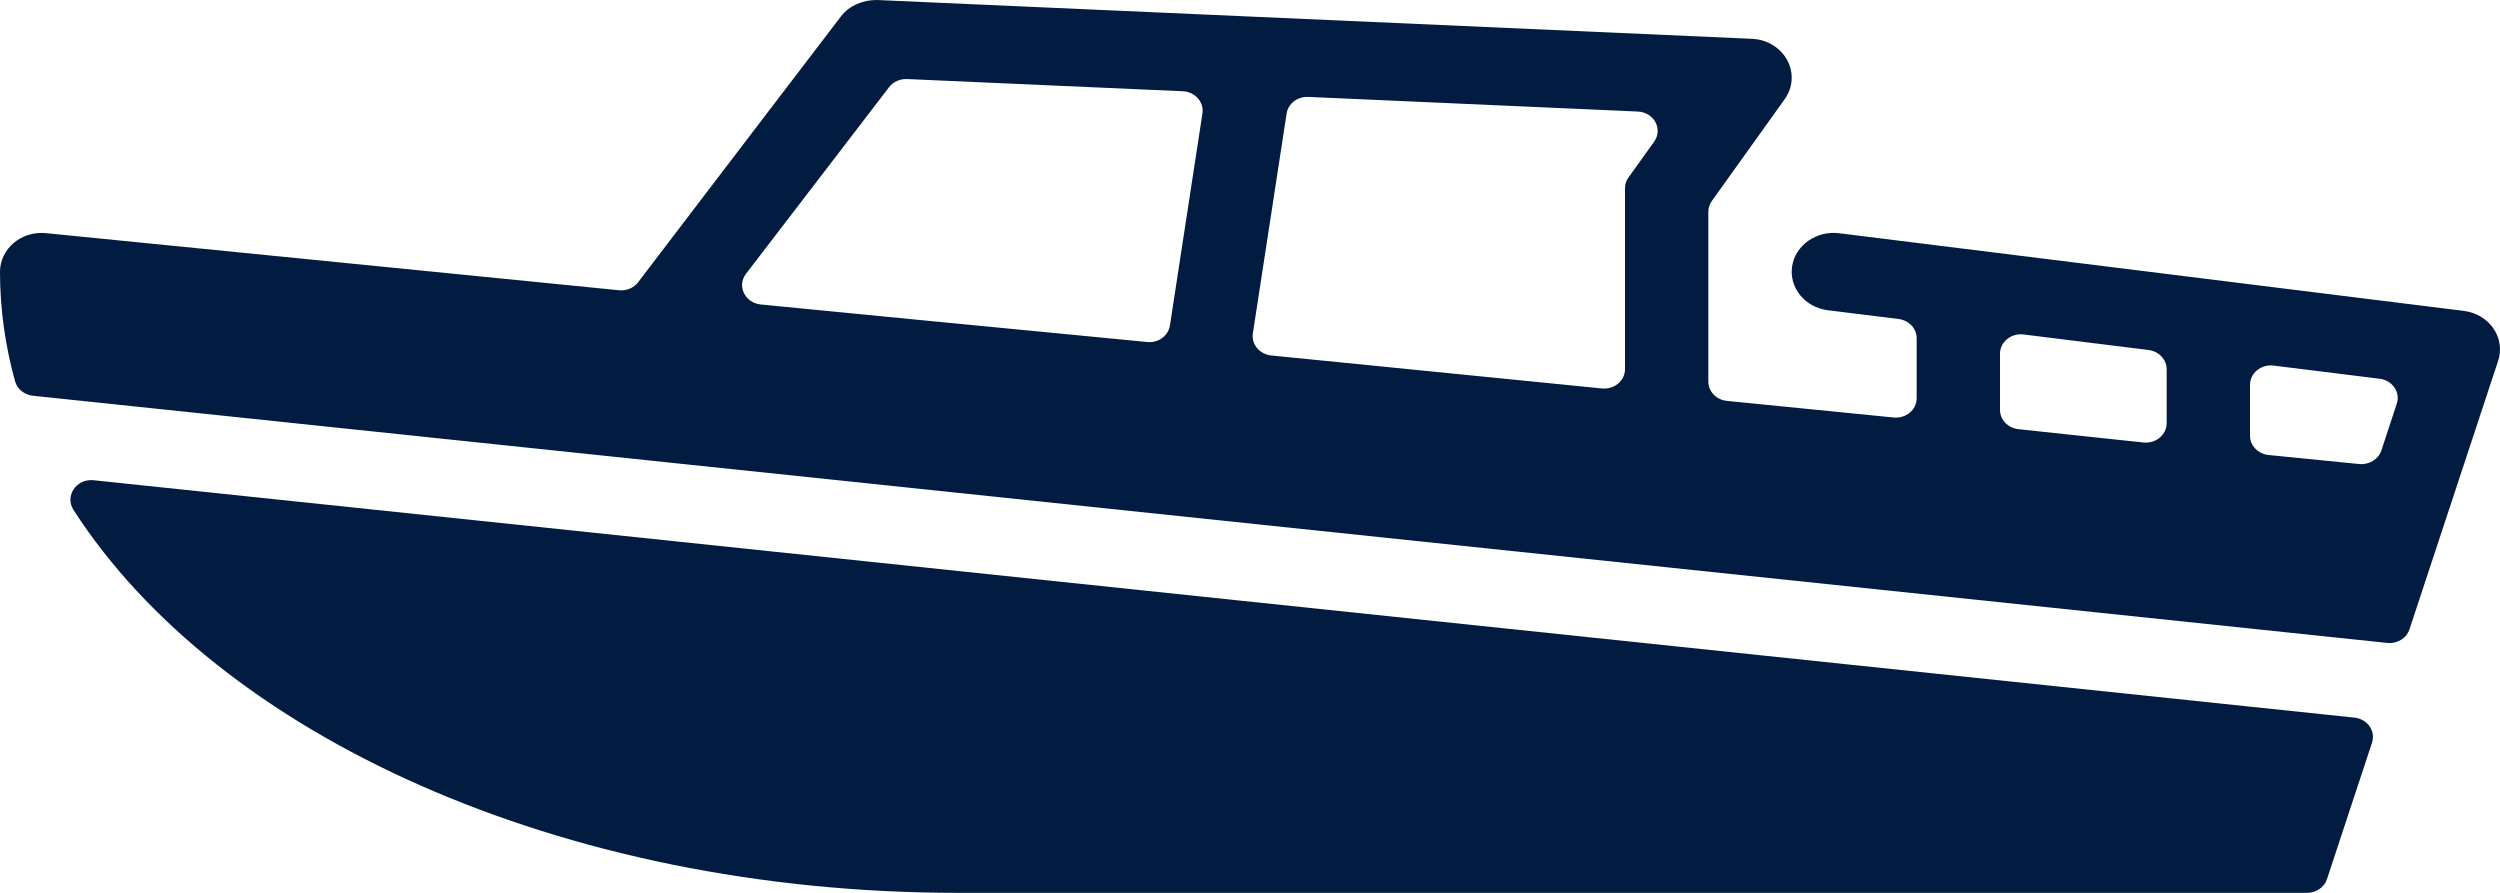
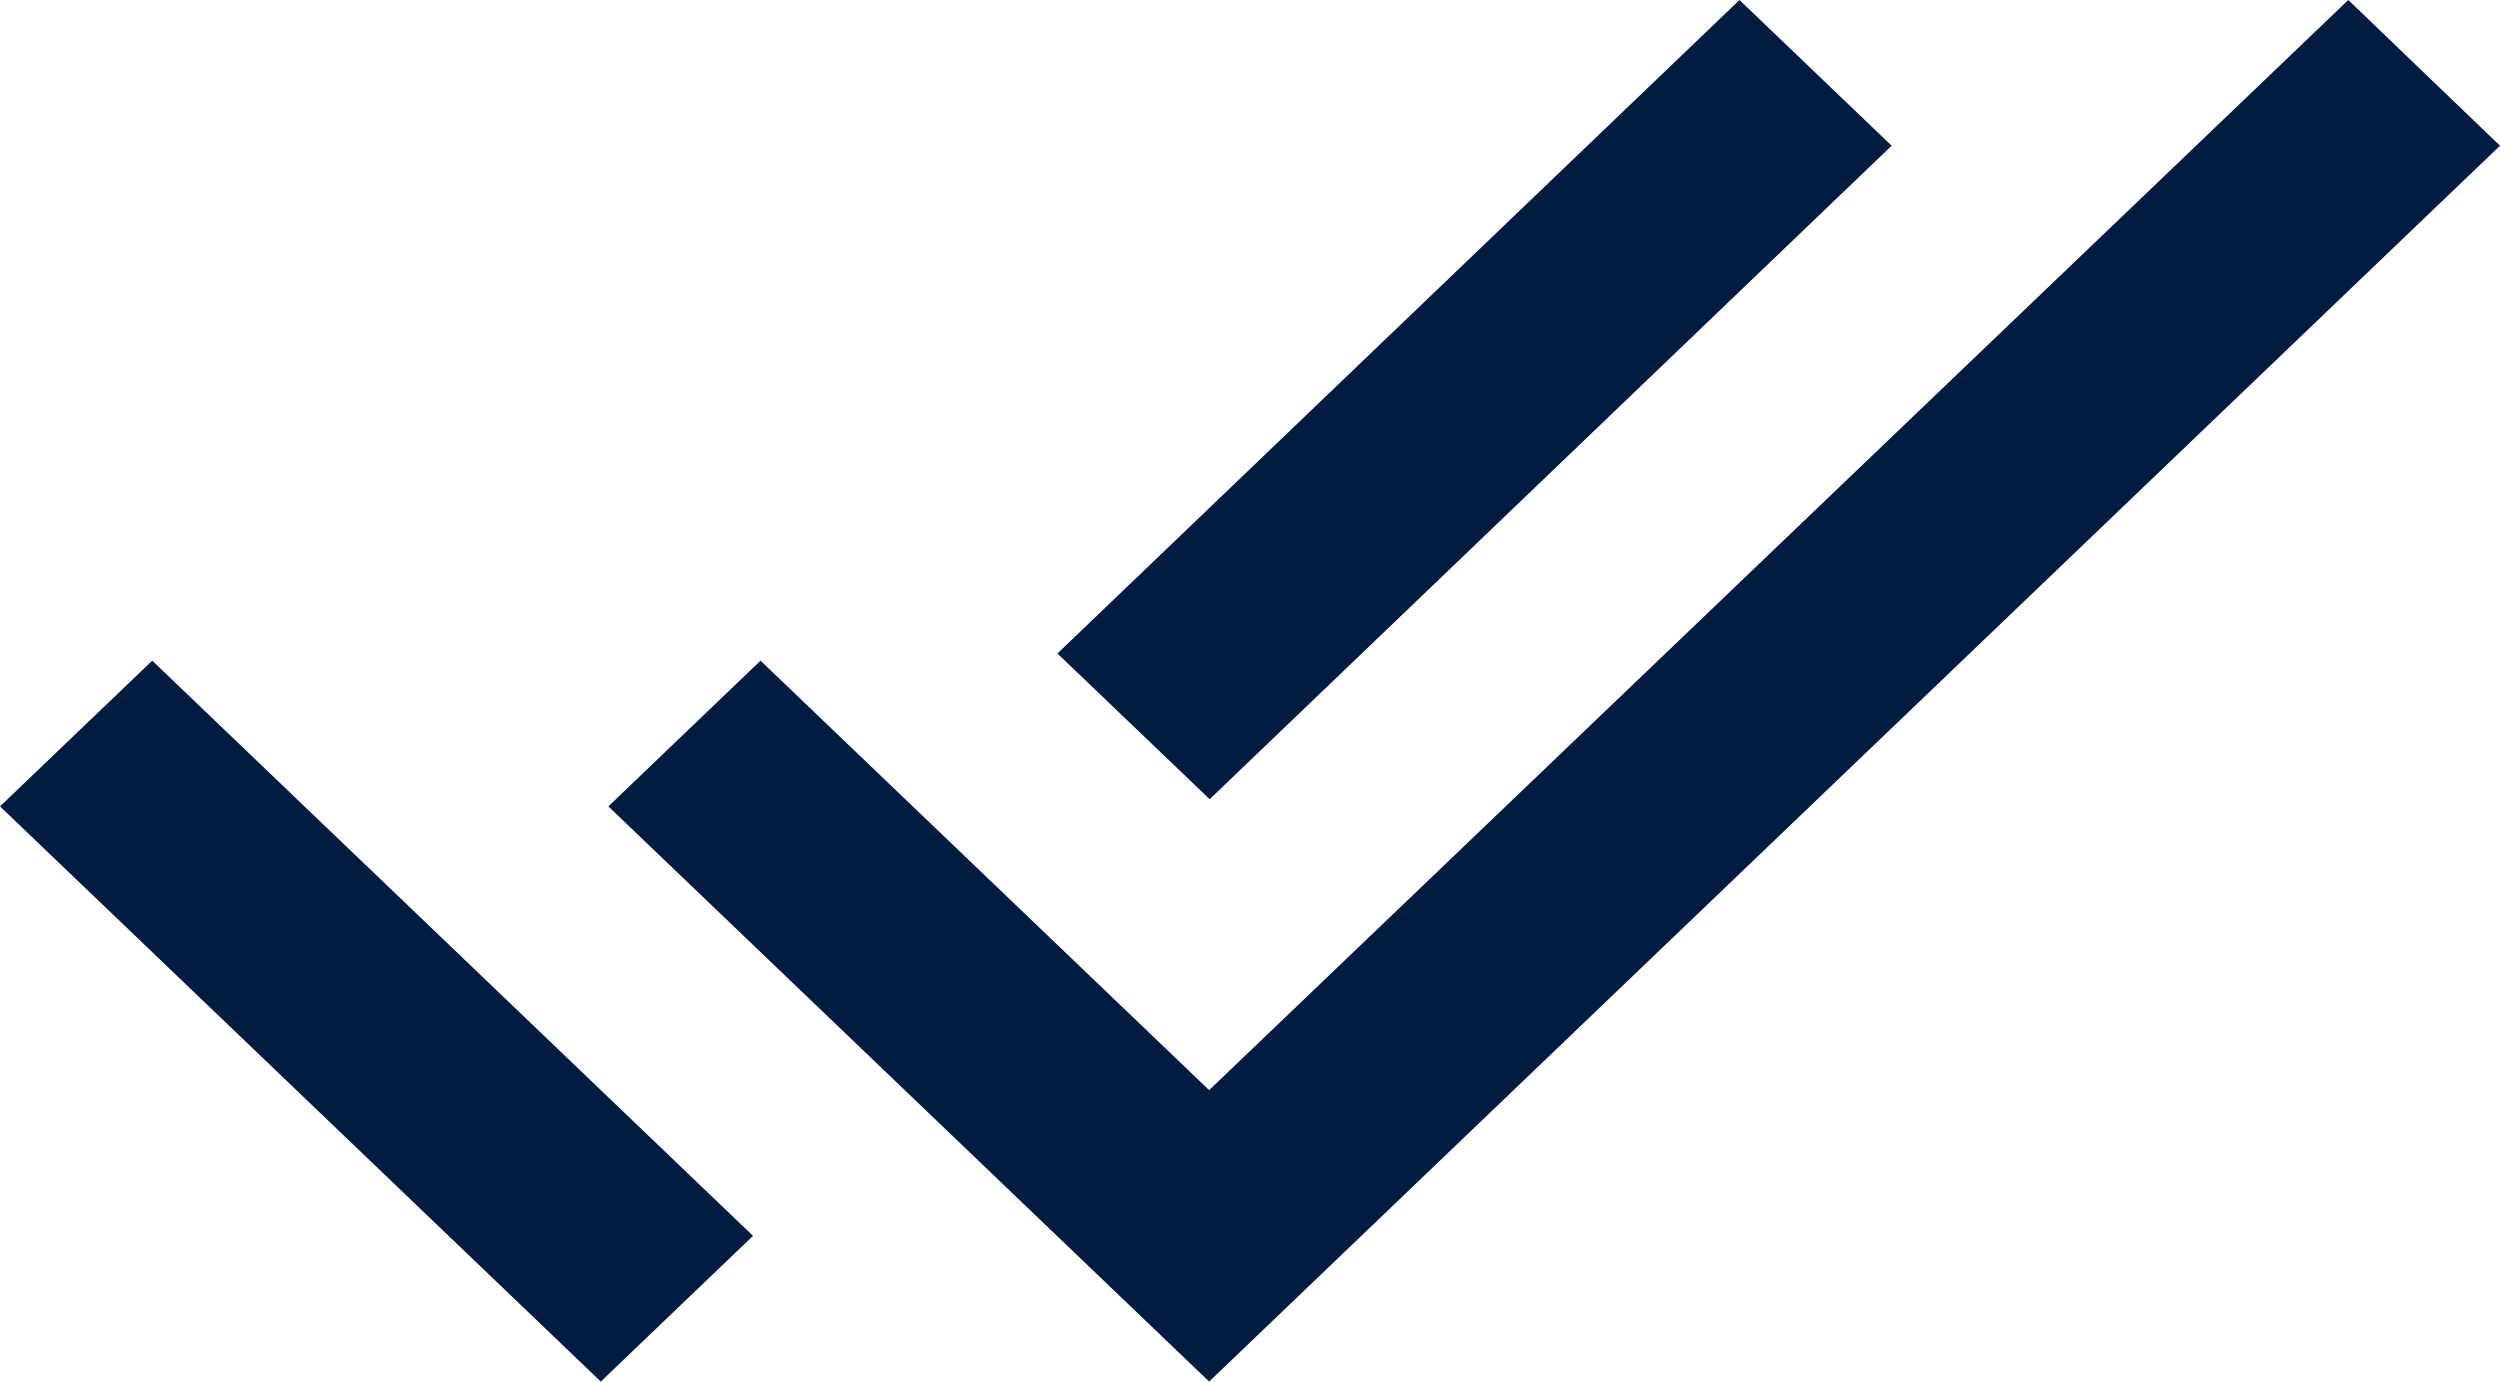
- <svg xmlns="http://www.w3.org/2000/svg" width="42" height="15" viewBox="0 0 42 15" fill="none">
-   <path d="M39.555 12.056L1.573 8.068C1.281 8.038 1.084 8.333 1.235 8.567C3.663 12.34 9.41 15 16.1 15H38.758C38.912 15 39.047 14.907 39.093 14.77L39.85 12.476C39.915 12.281 39.773 12.079 39.555 12.056Z" fill="#011C40" />
-   <path d="M41.89 5.518C41.778 5.356 41.597 5.248 41.393 5.223L30.893 3.918C30.515 3.872 30.158 4.122 30.107 4.479C30.055 4.835 30.325 5.164 30.708 5.212L31.896 5.359C32.07 5.381 32.2 5.519 32.2 5.682V6.69C32.2 6.884 32.02 7.035 31.813 7.014L29.013 6.735C28.835 6.718 28.7 6.577 28.7 6.411V3.556C28.7 3.492 28.721 3.429 28.759 3.376L29.983 1.666C30.123 1.47 30.139 1.22 30.025 1.01C29.911 0.8 29.685 0.663 29.433 0.652L14.733 3.06688e-05C14.497 -0.002 14.268 0.093 14.13 0.273C14.13 0.273 11.333 3.935 10.72 4.742C10.646 4.838 10.523 4.89 10.397 4.876L0.774 3.917C0.575 3.897 0.379 3.956 0.232 4.08C0.085 4.204 0 4.38 0 4.565C0 5.193 0.088 5.809 0.253 6.406C0.289 6.538 0.412 6.634 0.557 6.649L40.105 10.801C40.273 10.819 40.429 10.723 40.479 10.573L41.969 6.061C42.029 5.878 42 5.679 41.89 5.518ZM20.201 1.905L19.655 5.467C19.628 5.64 19.463 5.764 19.277 5.746C17.911 5.617 12.78 5.115 12.78 5.115C12.514 5.088 12.377 4.804 12.532 4.601L14.937 1.464C15.006 1.374 15.119 1.323 15.238 1.328L19.871 1.533C20.077 1.543 20.23 1.715 20.201 1.905ZM27.789 2.381L27.359 2.981C27.32 3.034 27.3 3.097 27.3 3.162V6.202C27.3 6.396 27.119 6.547 26.913 6.526L21.358 5.972C21.161 5.952 21.02 5.784 21.048 5.601L21.615 1.908C21.64 1.741 21.797 1.62 21.978 1.628L27.515 1.874C27.787 1.886 27.941 2.169 27.789 2.381ZM36.4 7.11C36.4 7.303 36.219 7.455 36.013 7.434C36.013 7.434 34.56 7.281 33.909 7.21C33.732 7.191 33.6 7.051 33.6 6.886V5.943C33.6 5.746 33.786 5.593 33.996 5.619L36.096 5.88C36.27 5.902 36.4 6.041 36.4 6.204V7.11ZM40.266 6.782L40.007 7.568C39.958 7.716 39.801 7.812 39.635 7.796L38.112 7.644C37.935 7.626 37.8 7.486 37.8 7.32V6.465C37.8 6.268 37.986 6.116 38.196 6.142L39.978 6.363C40.192 6.39 40.33 6.589 40.266 6.782Z" fill="#011C40" />
+ <svg xmlns="http://www.w3.org/2000/svg" width="38" height="21" viewBox="0 0 38 21" fill="none">
+   <path d="M28.753 2.215L26.44 0L16.073 9.933L18.387 12.148L28.753 2.215ZM35.694 0L18.379 16.57L11.56 10.042L9.247 12.257L18.379 21L38 2.215L35.694 0ZM0 12.257L9.132 21L11.446 18.785L2.314 10.042L0 12.257Z" fill="#011C40" />
</svg>
